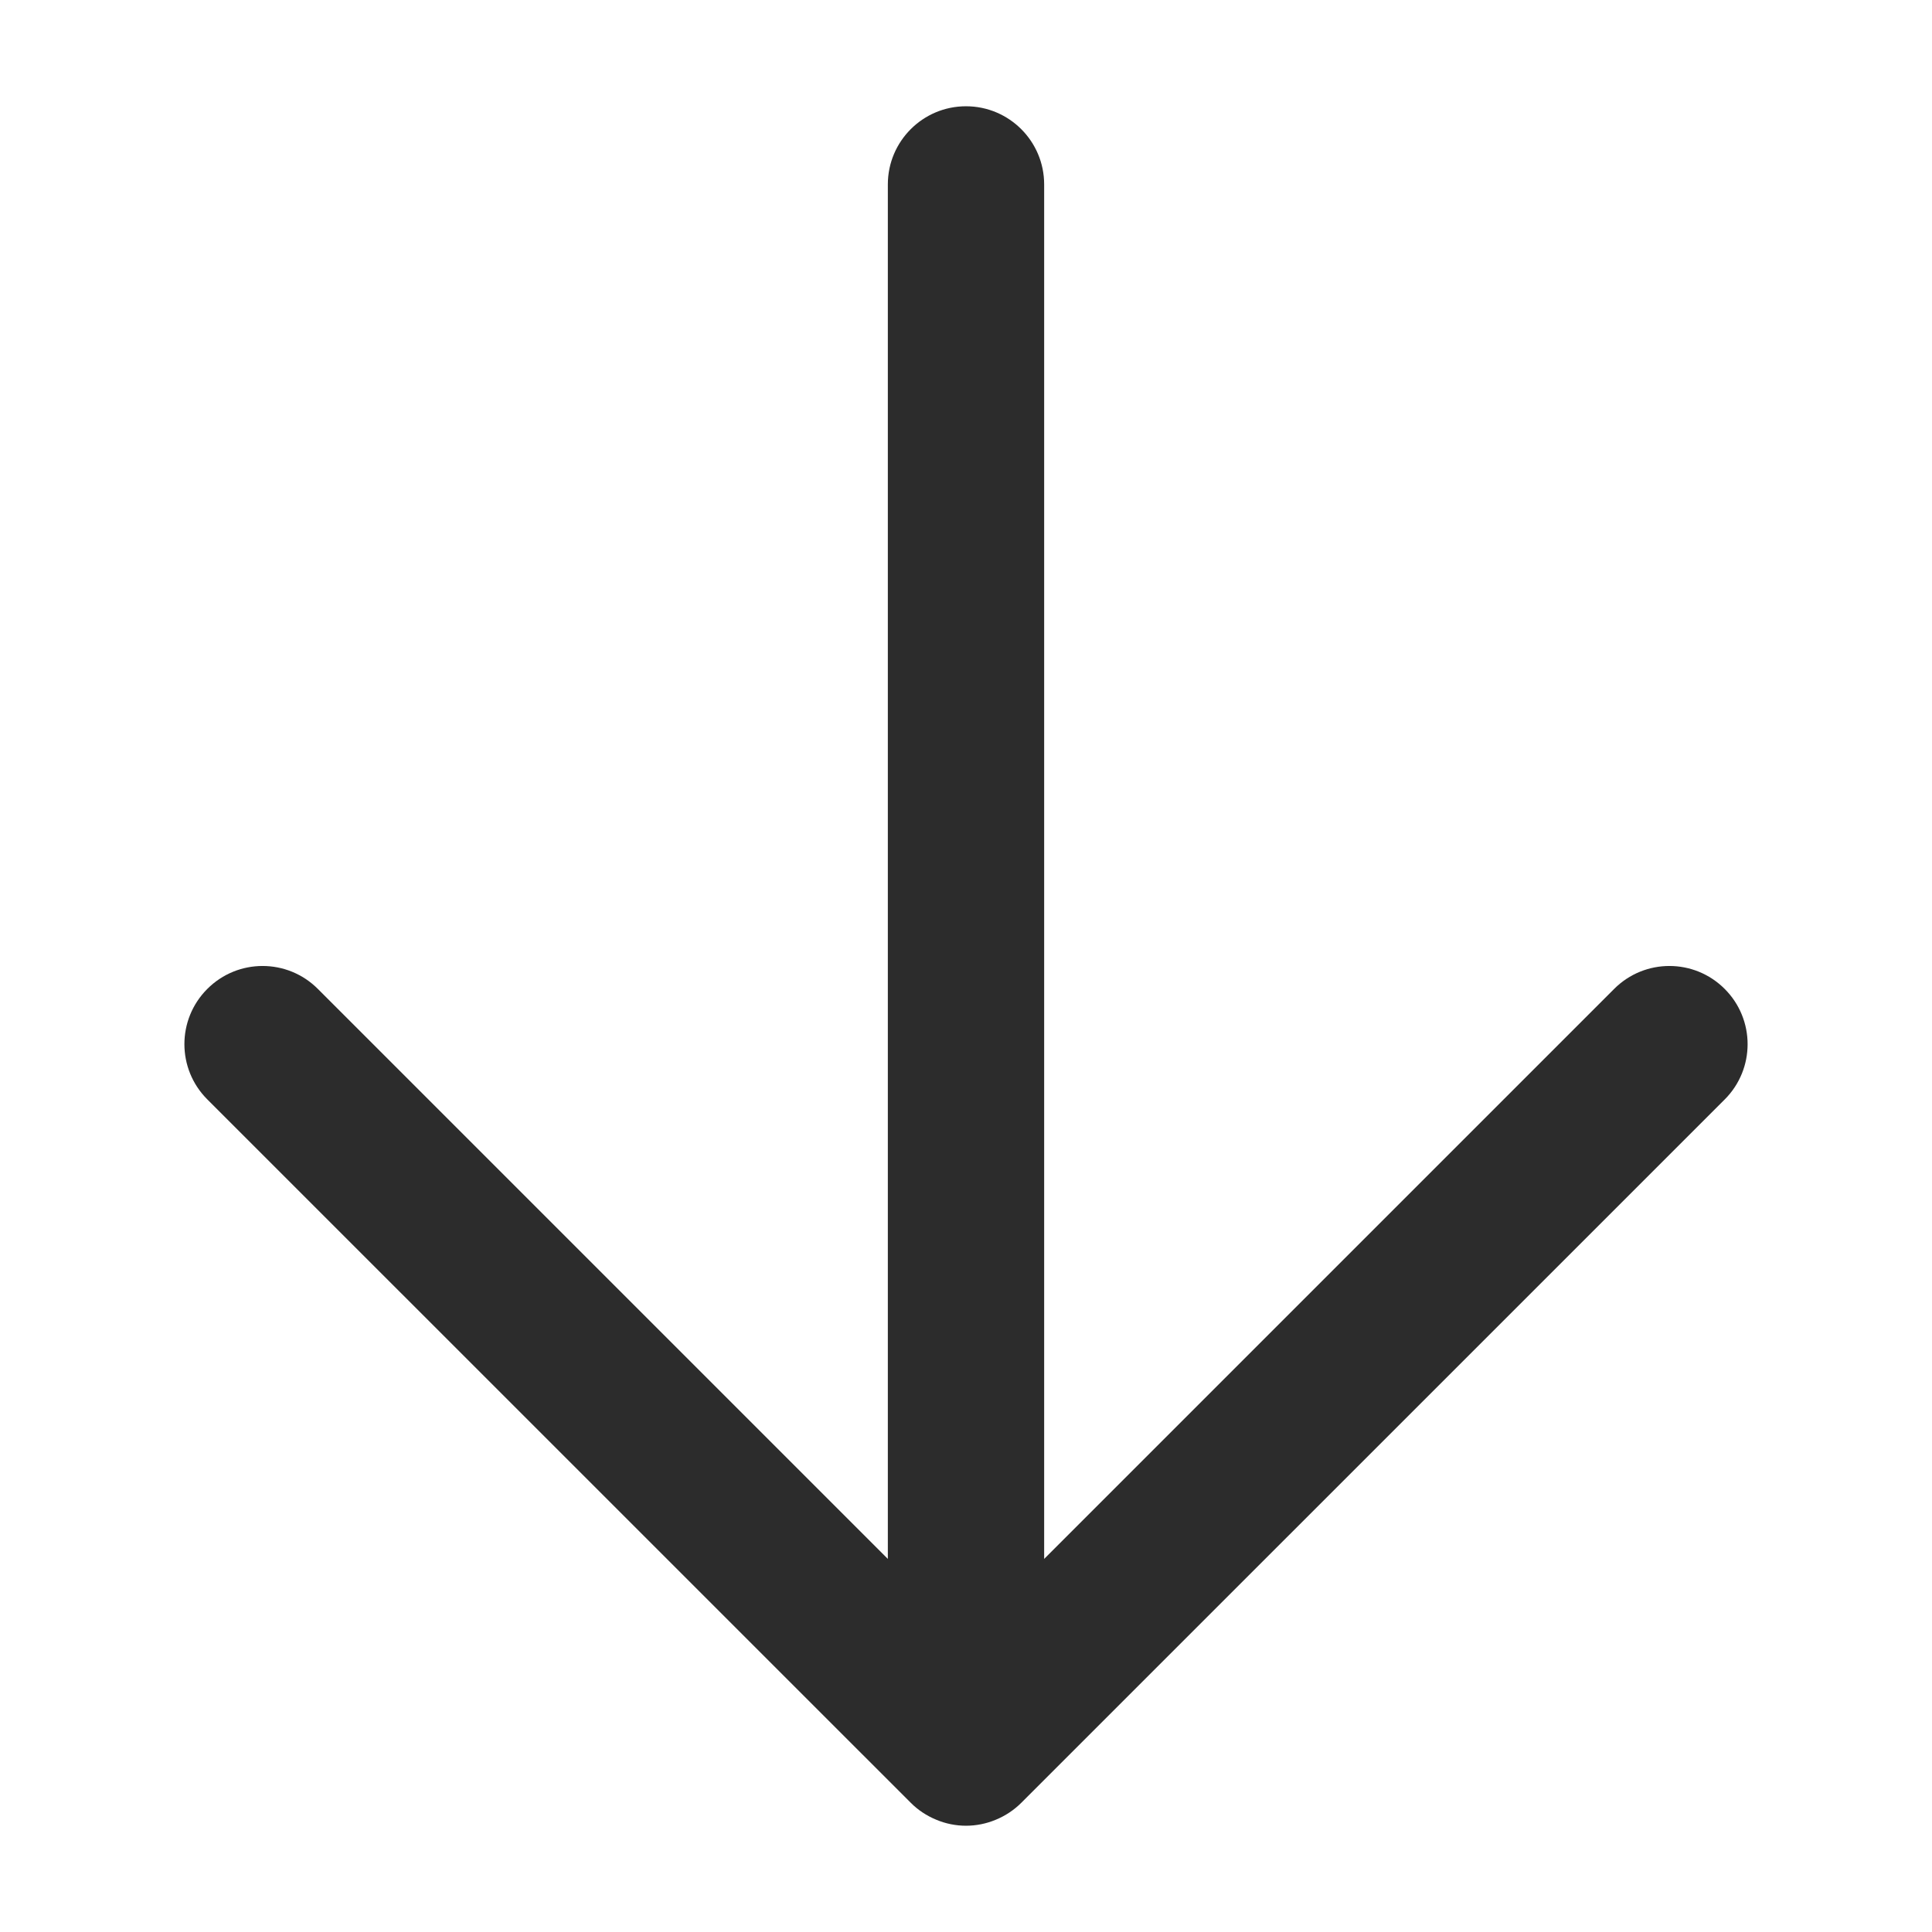
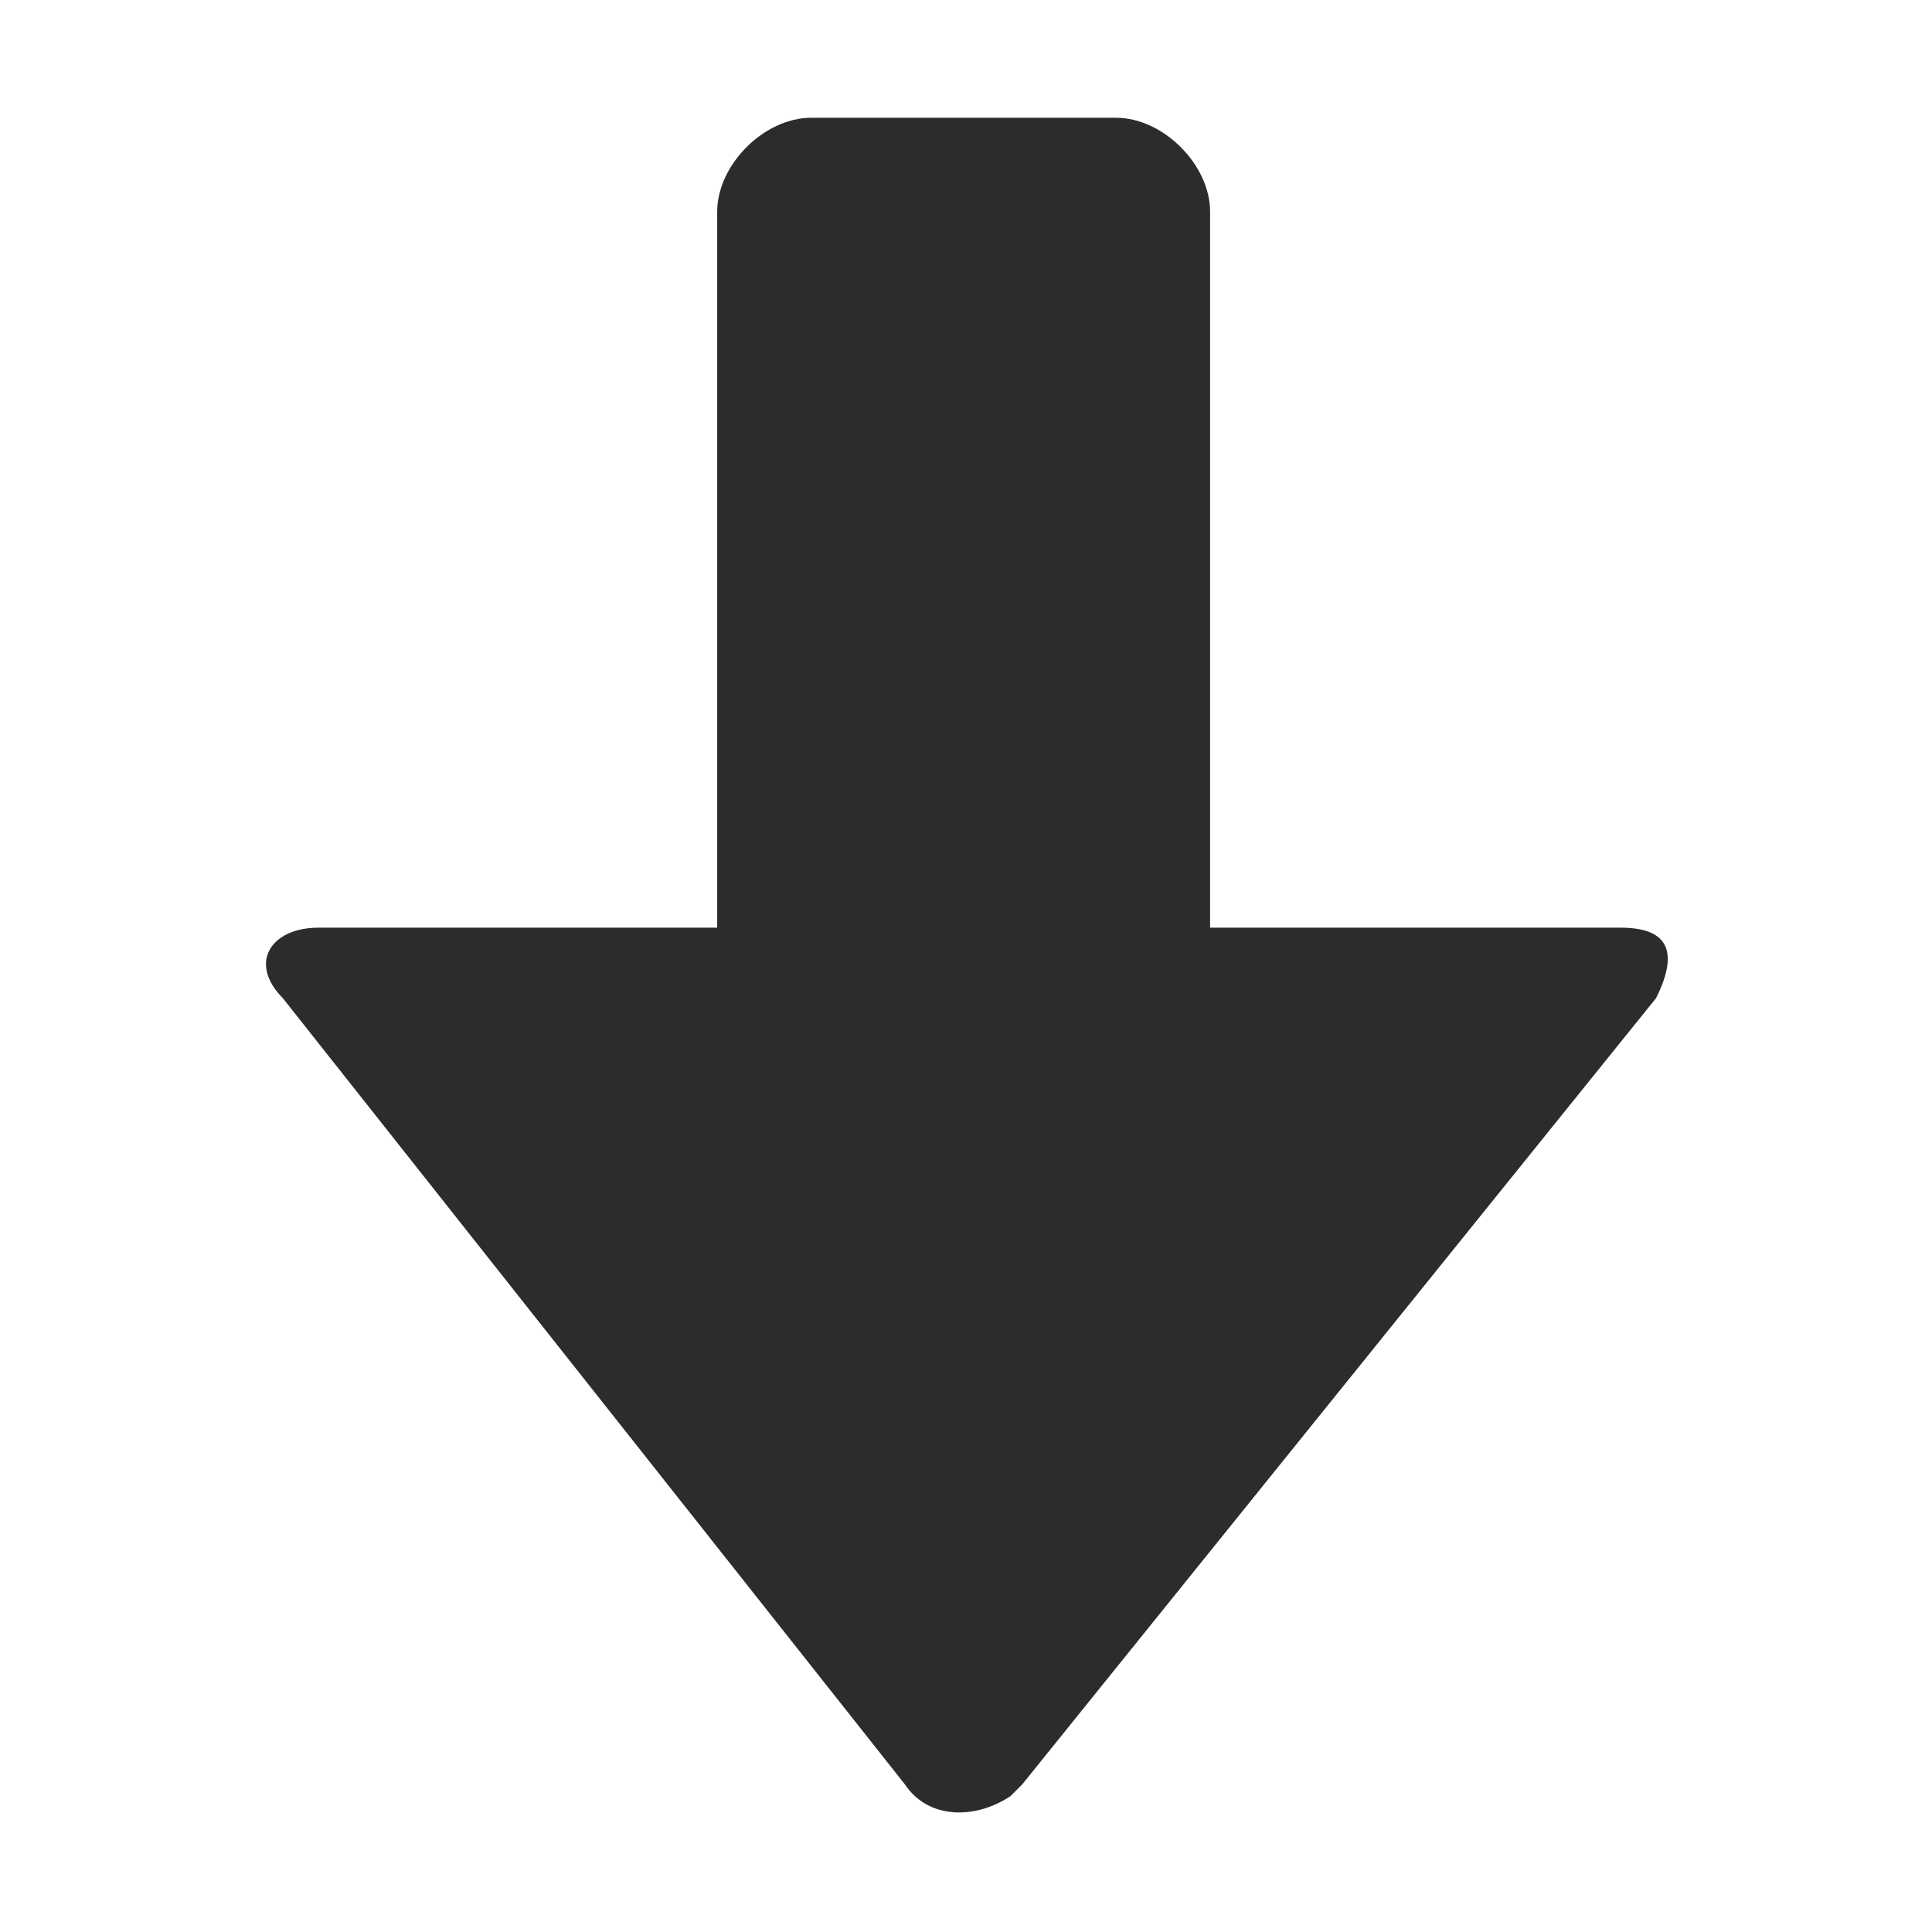
- <svg xmlns="http://www.w3.org/2000/svg" t="1775603219556" class="icon" viewBox="0 0 1024 1024" version="1.1" p-id="2675" width="64" height="64">
-   <path d="M914.115 524.138c-16.197-16.197-42.378-16.197-58.575 0L553.425 826.252 553.425 97.748c0-22.867-18.559-41.425-41.425-41.425s-41.425 18.559-41.425 41.425l0 728.504-302.114-302.114c-16.197-16.197-42.378-16.197-58.575 0s-16.197 42.378 0 58.575l372.827 372.786c3.811 3.853 8.409 6.877 13.505 8.989C501.229 966.6 506.615 967.677 512 967.677s10.771-1.077 15.824-3.19c5.095-2.113 9.652-5.137 13.505-8.989l372.827-372.786C930.312 566.516 930.312 540.335 914.115 524.138z" fill="#2c2c2c" p-id="2676" />
+ <svg xmlns="http://www.w3.org/2000/svg" t="1777356804371" class="icon" viewBox="0 0 1024 1024" version="1.1" p-id="2580" width="64" height="64">
+   <path d="M877.742 529.033L541.822 945.742l-6.221 6.223c-18.672 12.443-43.562 12.443-56.004-6.223l-329.703-416.709c-18.573-18.784-6.125-37.34 18.771-37.34h211.463V112.207c0-24.889 24.895-49.781 49.784-49.781h161.684c24.89 0 49.782 24.889 49.782 49.781V491.694h217.696c24.889 0 31.109 12.443 18.671 37.341h-0.002z" fill="#2c2c2c" p-id="2581" />
</svg>
